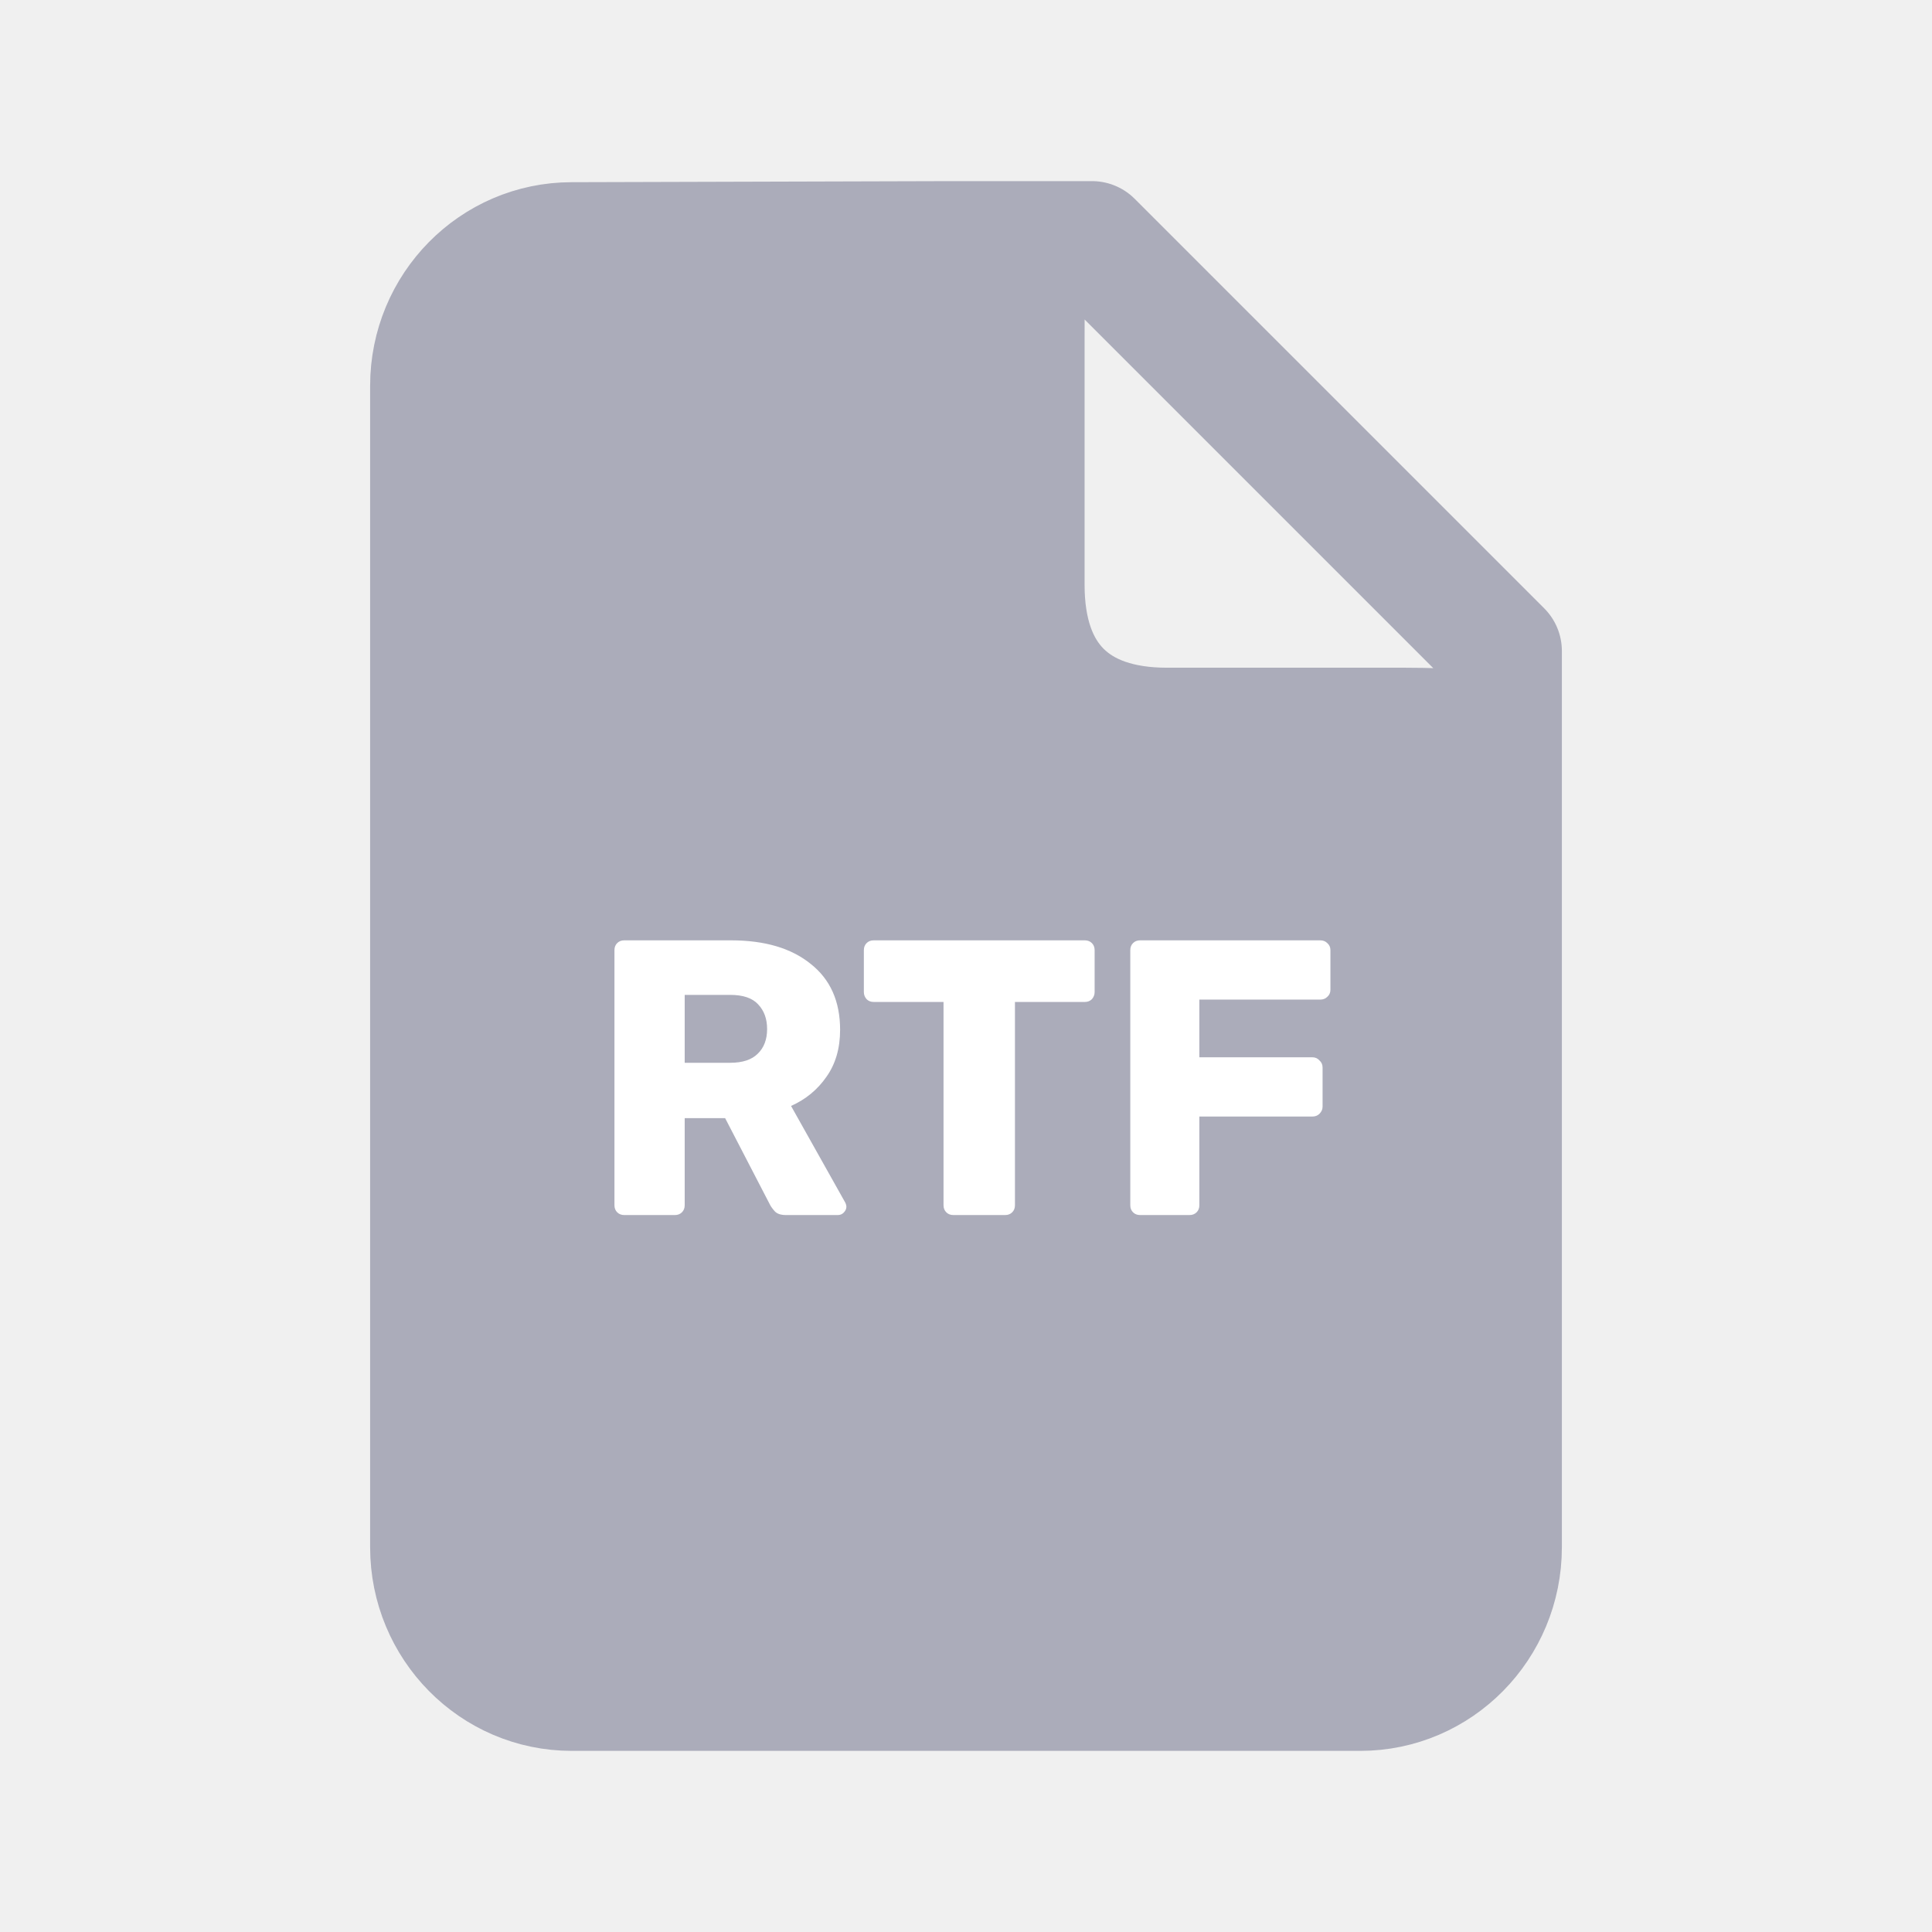
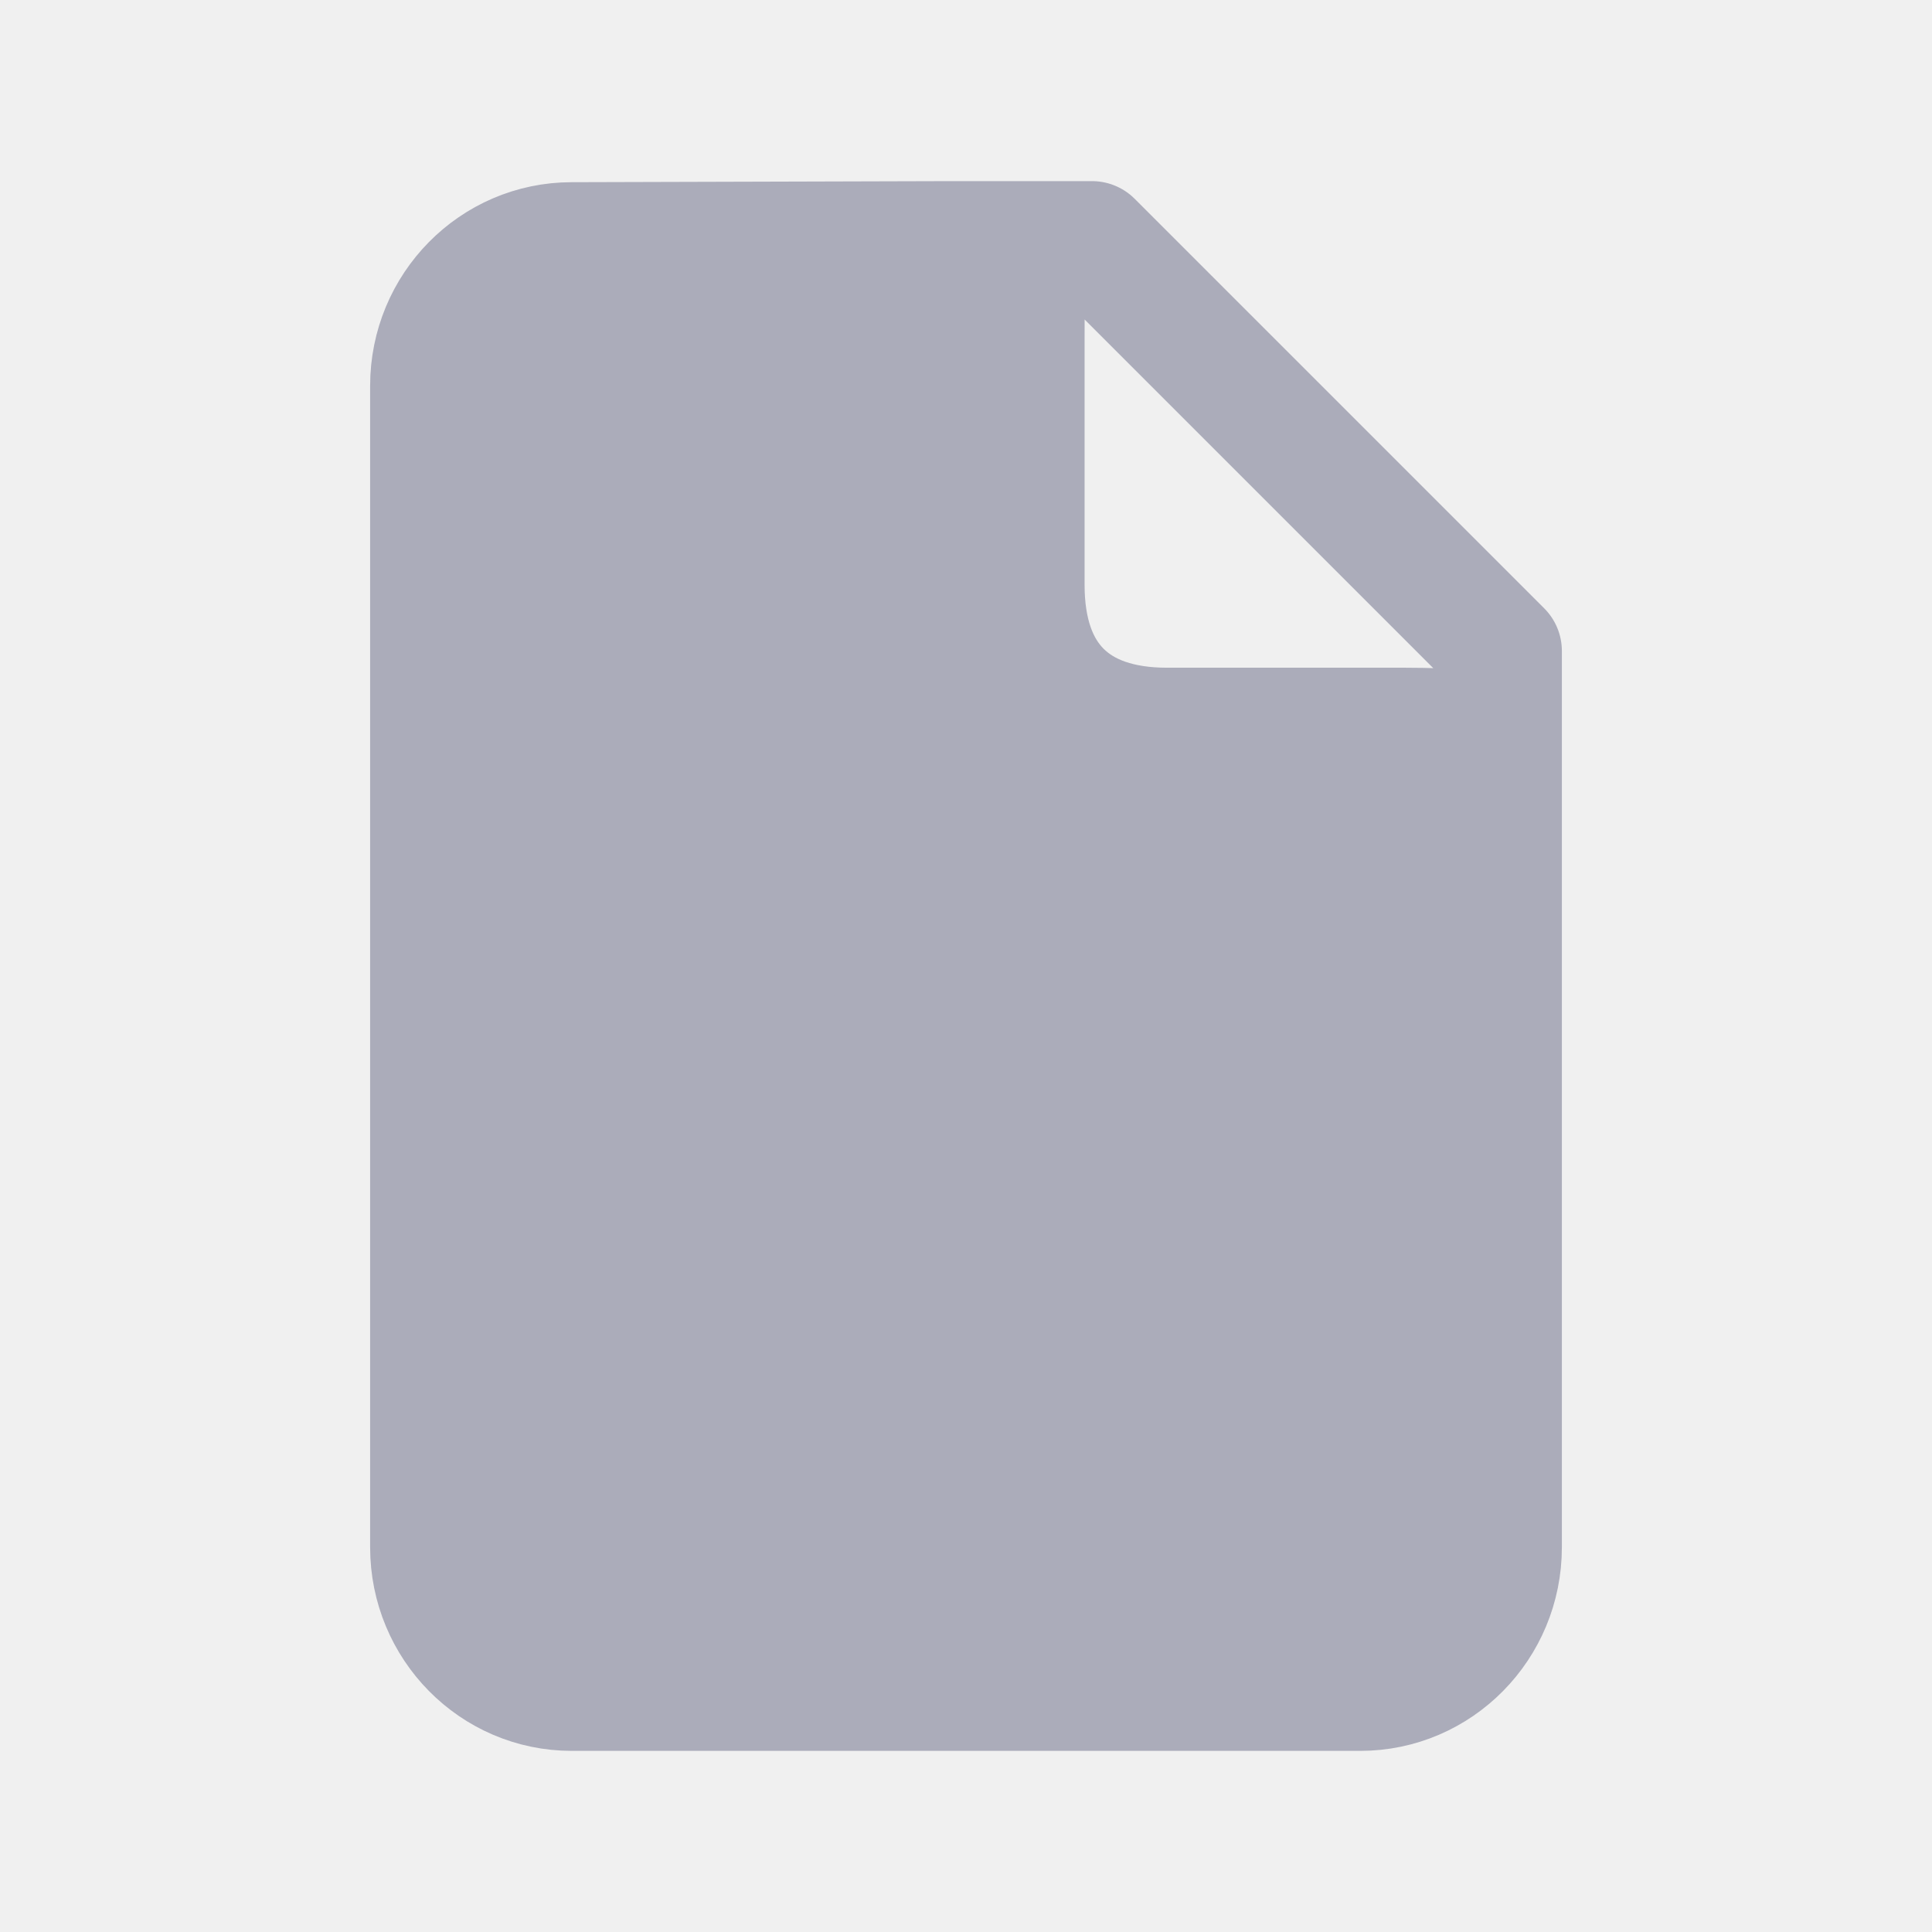
<svg xmlns="http://www.w3.org/2000/svg" width="128" height="128" viewBox="0 0 128 128" fill="none">
  <path d="M99.478 102.512C99.478 107.752 95.289 112 90.121 112H37.879C32.711 112 28.522 107.752 28.522 102.512V25.558C28.522 20.318 32.711 16.071 37.879 16.071L62.956 16C68.155 16 67.857 17.287 67.857 22.558V38.757C67.857 44.941 71.204 48.238 77.315 48.238H93.099C99.597 48.238 99.478 49.051 99.478 54.321V102.512Z" fill="#ABACBA" />
  <path d="M62.956 16H72.348L99.478 43.13V54.321M62.956 16L37.879 16.071C32.711 16.071 28.522 20.318 28.522 25.558V102.512C28.522 107.752 32.711 112 37.879 112H90.121C95.289 112 99.478 107.752 99.478 102.512V54.321M62.956 16C68.155 16 67.857 17.287 67.857 22.558V38.757C67.857 44.941 71.204 48.238 77.315 48.238H93.099C99.597 48.238 99.478 49.051 99.478 54.321" stroke="#ABACBA" stroke-width="8" stroke-linecap="round" stroke-linejoin="round" />
-   <path d="M41.359 80.5C41.168 80.5 41.012 80.439 40.891 80.318C40.769 80.197 40.709 80.041 40.709 79.85V62.95C40.709 62.759 40.769 62.603 40.891 62.482C41.012 62.361 41.168 62.3 41.359 62.3H48.431C50.667 62.3 52.426 62.82 53.709 63.86C55.009 64.883 55.659 66.339 55.659 68.228C55.659 69.459 55.355 70.499 54.749 71.348C54.159 72.197 53.379 72.839 52.409 73.272L55.997 79.668C56.049 79.772 56.075 79.867 56.075 79.954C56.075 80.093 56.014 80.223 55.893 80.344C55.789 80.448 55.659 80.5 55.503 80.5H52.071C51.741 80.5 51.499 80.422 51.343 80.266C51.187 80.093 51.074 79.937 51.005 79.798L48.041 74.078H45.363V79.85C45.363 80.041 45.302 80.197 45.181 80.318C45.059 80.439 44.903 80.5 44.713 80.5H41.359ZM45.363 70.412H48.379C49.193 70.412 49.8 70.213 50.199 69.814C50.615 69.415 50.823 68.869 50.823 68.176C50.823 67.5 50.623 66.954 50.225 66.538C49.843 66.122 49.228 65.914 48.379 65.914H45.363V70.412ZM63.161 80.5C62.971 80.5 62.815 80.439 62.694 80.318C62.572 80.197 62.511 80.041 62.511 79.85V66.382H57.883C57.693 66.382 57.537 66.321 57.416 66.2C57.294 66.061 57.233 65.905 57.233 65.732V62.95C57.233 62.759 57.294 62.603 57.416 62.482C57.537 62.361 57.693 62.3 57.883 62.3H71.871C72.062 62.3 72.218 62.361 72.34 62.482C72.461 62.603 72.522 62.759 72.522 62.95V65.732C72.522 65.905 72.461 66.061 72.34 66.2C72.218 66.321 72.062 66.382 71.871 66.382H67.243V79.85C67.243 80.041 67.183 80.197 67.061 80.318C66.94 80.439 66.784 80.5 66.594 80.5H63.161ZM75.534 80.5C75.344 80.5 75.188 80.439 75.067 80.318C74.945 80.197 74.885 80.041 74.885 79.85V62.95C74.885 62.759 74.945 62.603 75.067 62.482C75.188 62.361 75.344 62.3 75.534 62.3H87.469C87.659 62.3 87.815 62.361 87.936 62.482C88.075 62.603 88.144 62.759 88.144 62.95V65.576C88.144 65.767 88.075 65.923 87.936 66.044C87.815 66.165 87.659 66.226 87.469 66.226H79.46V70.048H86.948C87.139 70.048 87.295 70.117 87.416 70.256C87.555 70.377 87.624 70.533 87.624 70.724V73.324C87.624 73.497 87.555 73.653 87.416 73.792C87.295 73.913 87.139 73.974 86.948 73.974H79.46V79.85C79.46 80.041 79.4 80.197 79.278 80.318C79.157 80.439 79.001 80.5 78.811 80.5H75.534Z" fill="white" />
+   <path d="M41.359 80.5C41.168 80.5 41.012 80.439 40.891 80.318C40.769 80.197 40.709 80.041 40.709 79.85V62.95C40.709 62.759 40.769 62.603 40.891 62.482C41.012 62.361 41.168 62.3 41.359 62.3H48.431C50.667 62.3 52.426 62.82 53.709 63.86C55.009 64.883 55.659 66.339 55.659 68.228C55.659 69.459 55.355 70.499 54.749 71.348C54.159 72.197 53.379 72.839 52.409 73.272L55.997 79.668C56.049 79.772 56.075 79.867 56.075 79.954C56.075 80.093 56.014 80.223 55.893 80.344C55.789 80.448 55.659 80.5 55.503 80.5H52.071C51.741 80.5 51.499 80.422 51.343 80.266C51.187 80.093 51.074 79.937 51.005 79.798L48.041 74.078H45.363V79.85C45.363 80.041 45.302 80.197 45.181 80.318C45.059 80.439 44.903 80.5 44.713 80.5H41.359ZM45.363 70.412H48.379C49.193 70.412 49.8 70.213 50.199 69.814C50.615 69.415 50.823 68.869 50.823 68.176C50.823 67.5 50.623 66.954 50.225 66.538C49.843 66.122 49.228 65.914 48.379 65.914H45.363V70.412ZM63.161 80.5C62.971 80.5 62.815 80.439 62.694 80.318C62.572 80.197 62.511 80.041 62.511 79.85V66.382H57.883C57.693 66.382 57.537 66.321 57.416 66.2C57.294 66.061 57.233 65.905 57.233 65.732V62.95C57.233 62.759 57.294 62.603 57.416 62.482C57.537 62.361 57.693 62.3 57.883 62.3H71.871C72.062 62.3 72.218 62.361 72.34 62.482C72.461 62.603 72.522 62.759 72.522 62.95V65.732C72.522 65.905 72.461 66.061 72.34 66.2C72.218 66.321 72.062 66.382 71.871 66.382H67.243V79.85C67.243 80.041 67.183 80.197 67.061 80.318C66.94 80.439 66.784 80.5 66.594 80.5H63.161ZM75.534 80.5C75.344 80.5 75.188 80.439 75.067 80.318C74.945 80.197 74.885 80.041 74.885 79.85V62.95C74.885 62.759 74.945 62.603 75.067 62.482C75.188 62.361 75.344 62.3 75.534 62.3H87.469C87.659 62.3 87.815 62.361 87.936 62.482C88.075 62.603 88.144 62.759 88.144 62.95V65.576C88.144 65.767 88.075 65.923 87.936 66.044C87.815 66.165 87.659 66.226 87.469 66.226H79.46V70.048H86.948C87.139 70.048 87.295 70.117 87.416 70.256C87.555 70.377 87.624 70.533 87.624 70.724V73.324C87.624 73.497 87.555 73.653 87.416 73.792C87.295 73.913 87.139 73.974 86.948 73.974H79.46V79.85C79.46 80.041 79.4 80.197 79.278 80.318C79.157 80.439 79.001 80.5 78.811 80.5H75.534Z" fill="#ABACBA" />
</svg>
